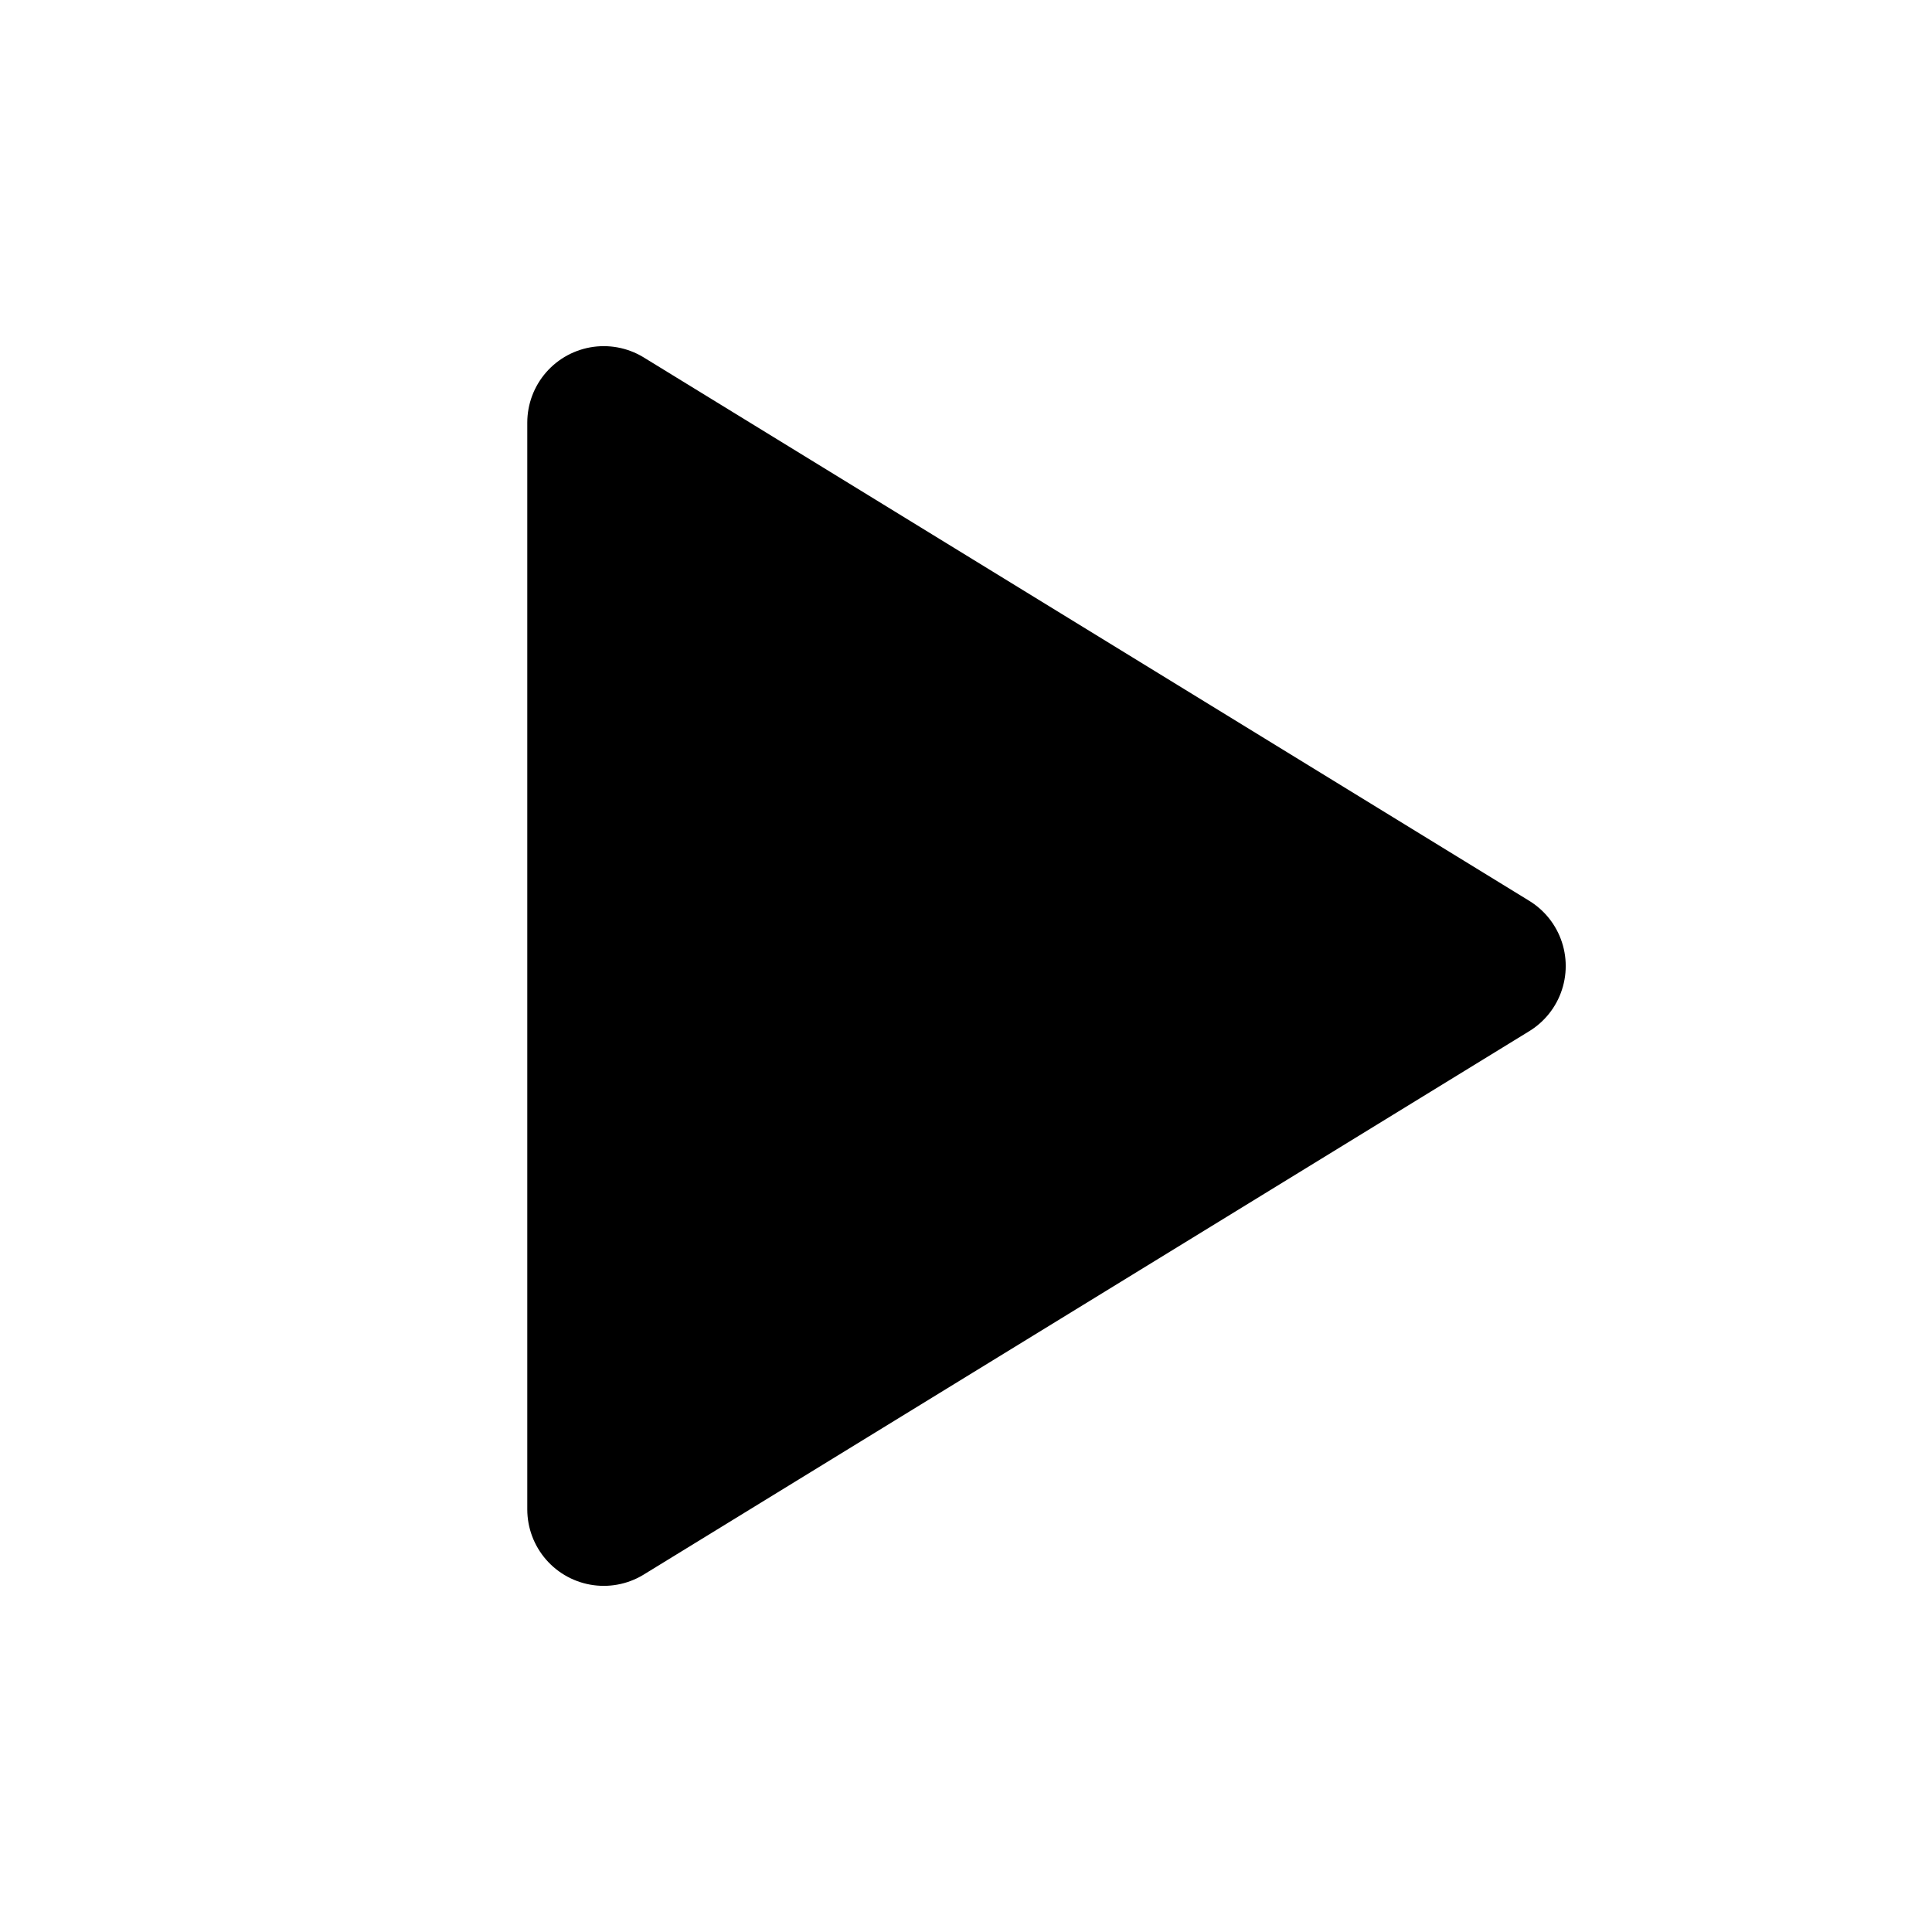
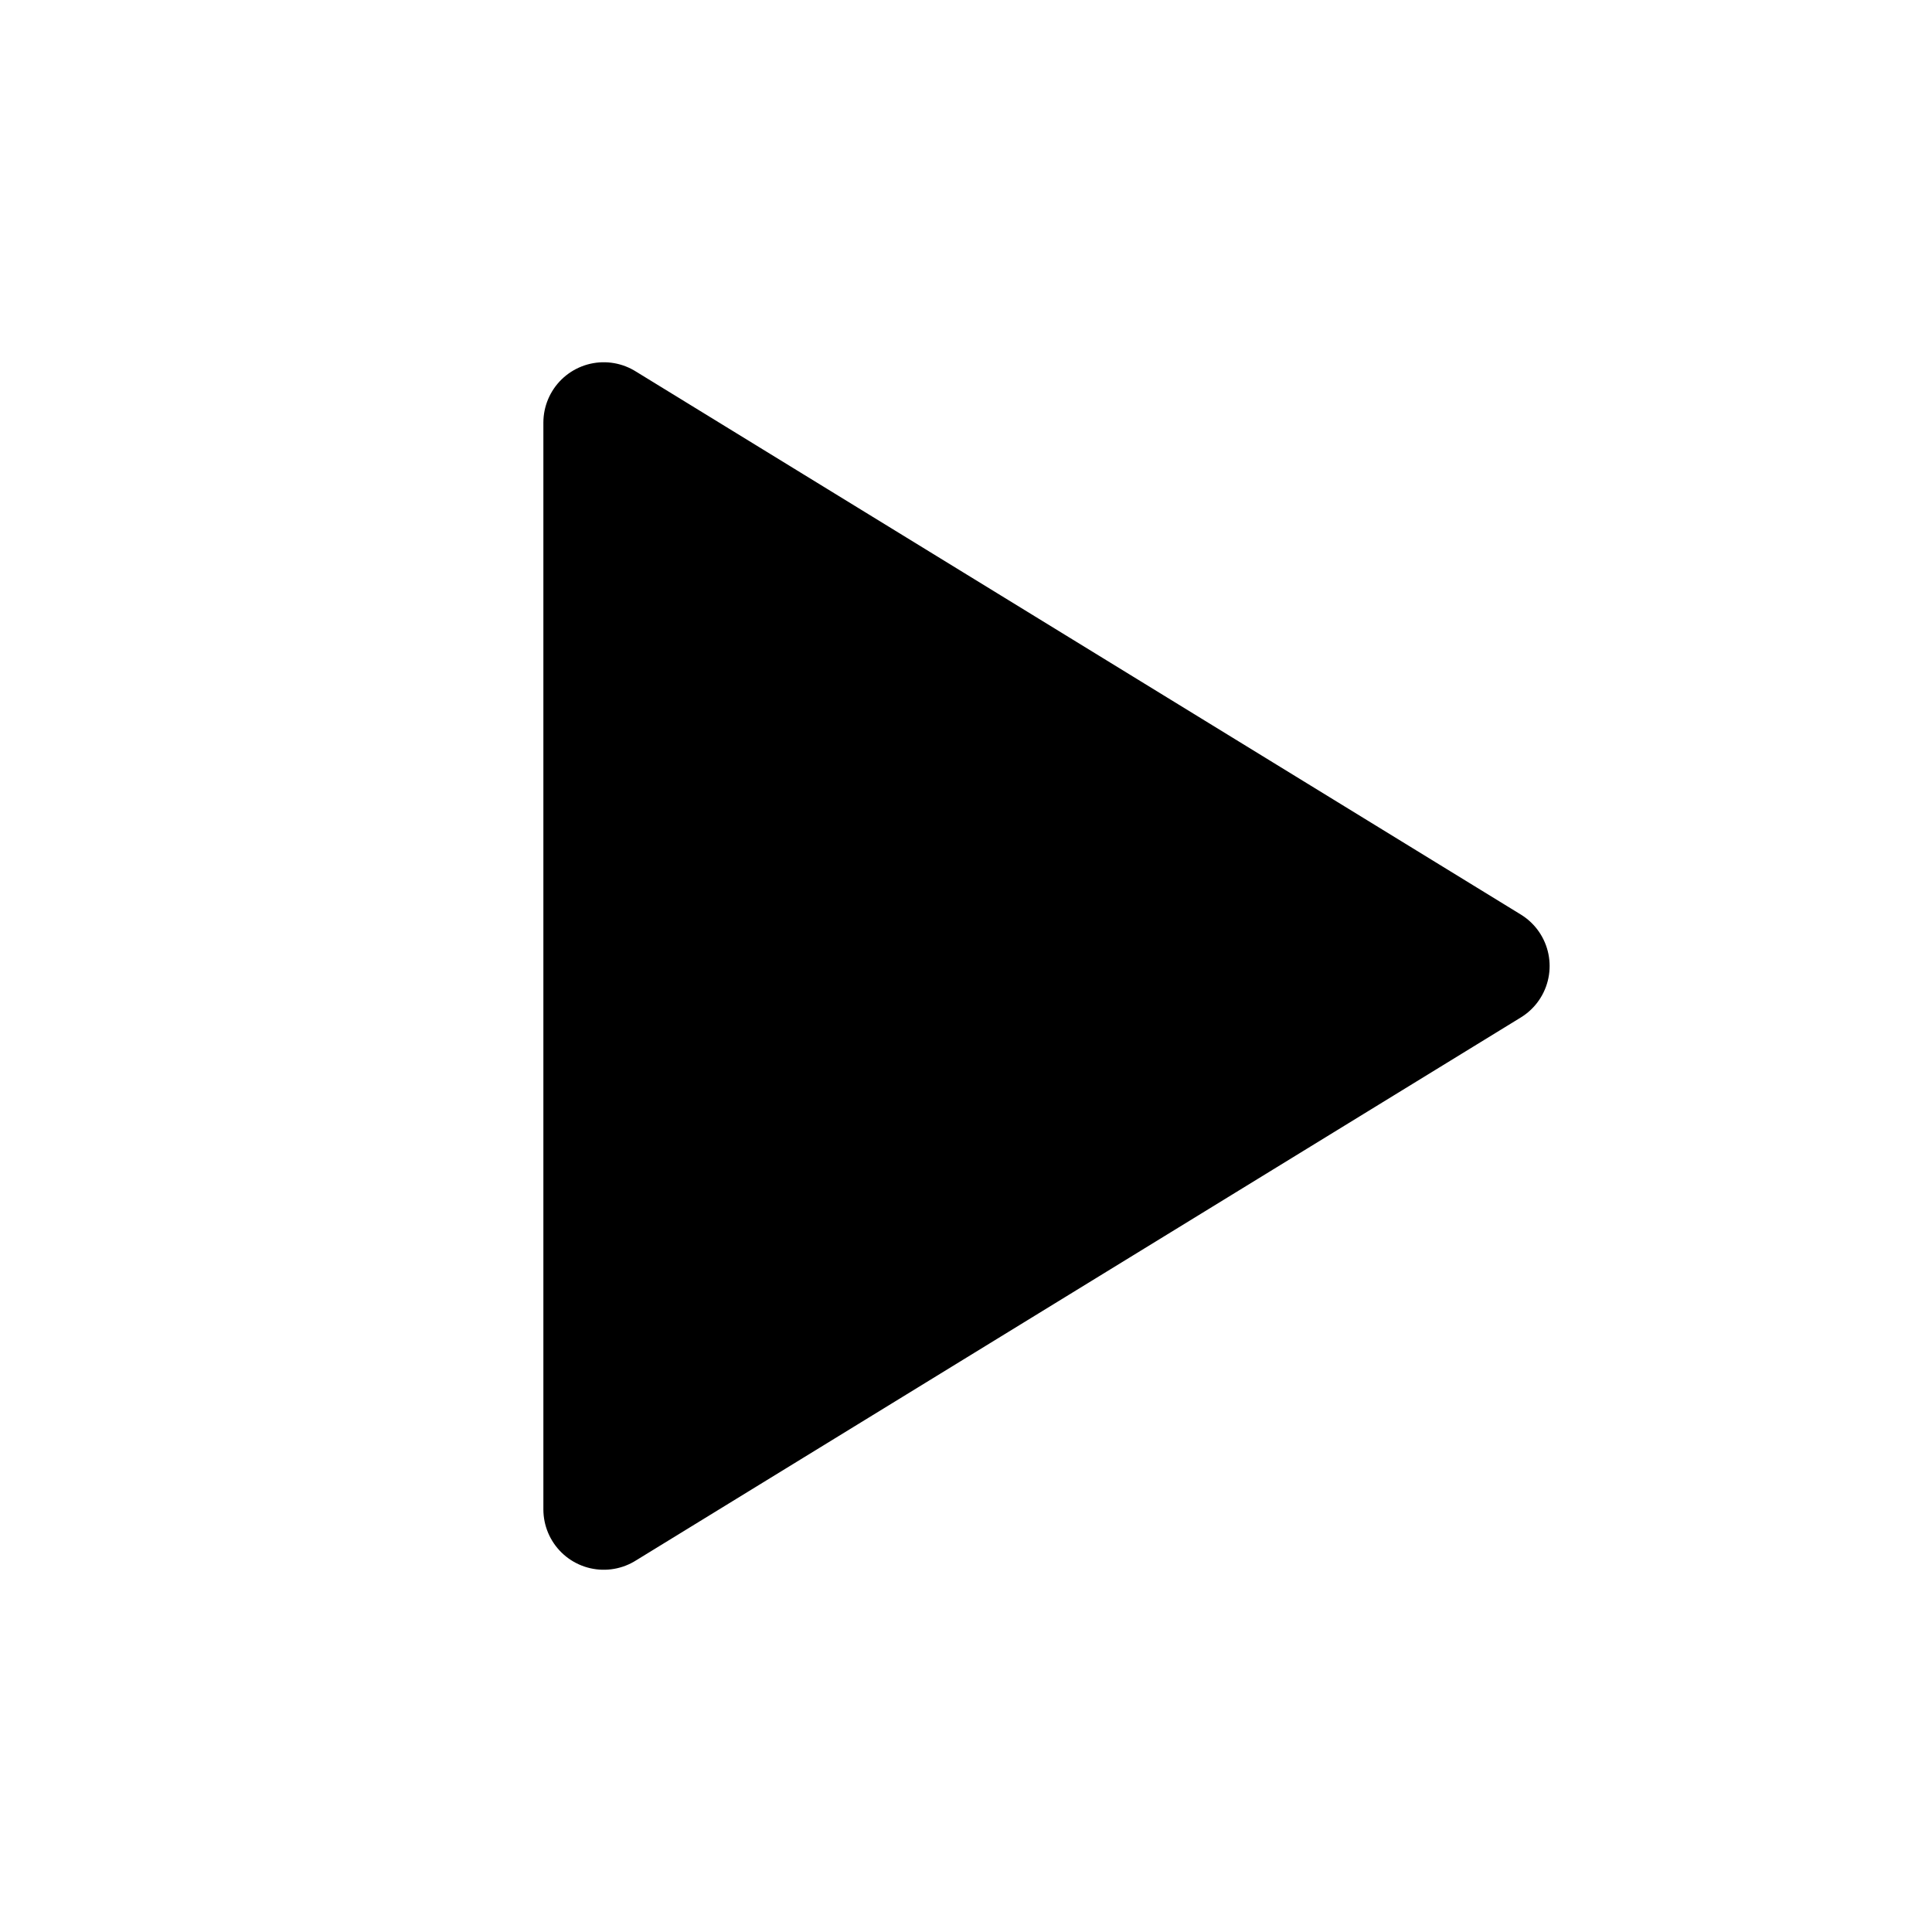
- <svg xmlns="http://www.w3.org/2000/svg" viewBox="0 0 24 24" width="24" height="24" fill="none" stroke="currentColor" stroke-width="1.9" stroke-linecap="round" stroke-linejoin="round">
+ <svg xmlns="http://www.w3.org/2000/svg" viewBox="0 0 24 24" width="24" height="24" fill="none" stroke="currentColor" stroke-width="1.5" stroke-linecap="round" stroke-linejoin="round">
  <path d="M7.5 5.25v13.5l11-6.75z" fill="currentColor" />
</svg>
